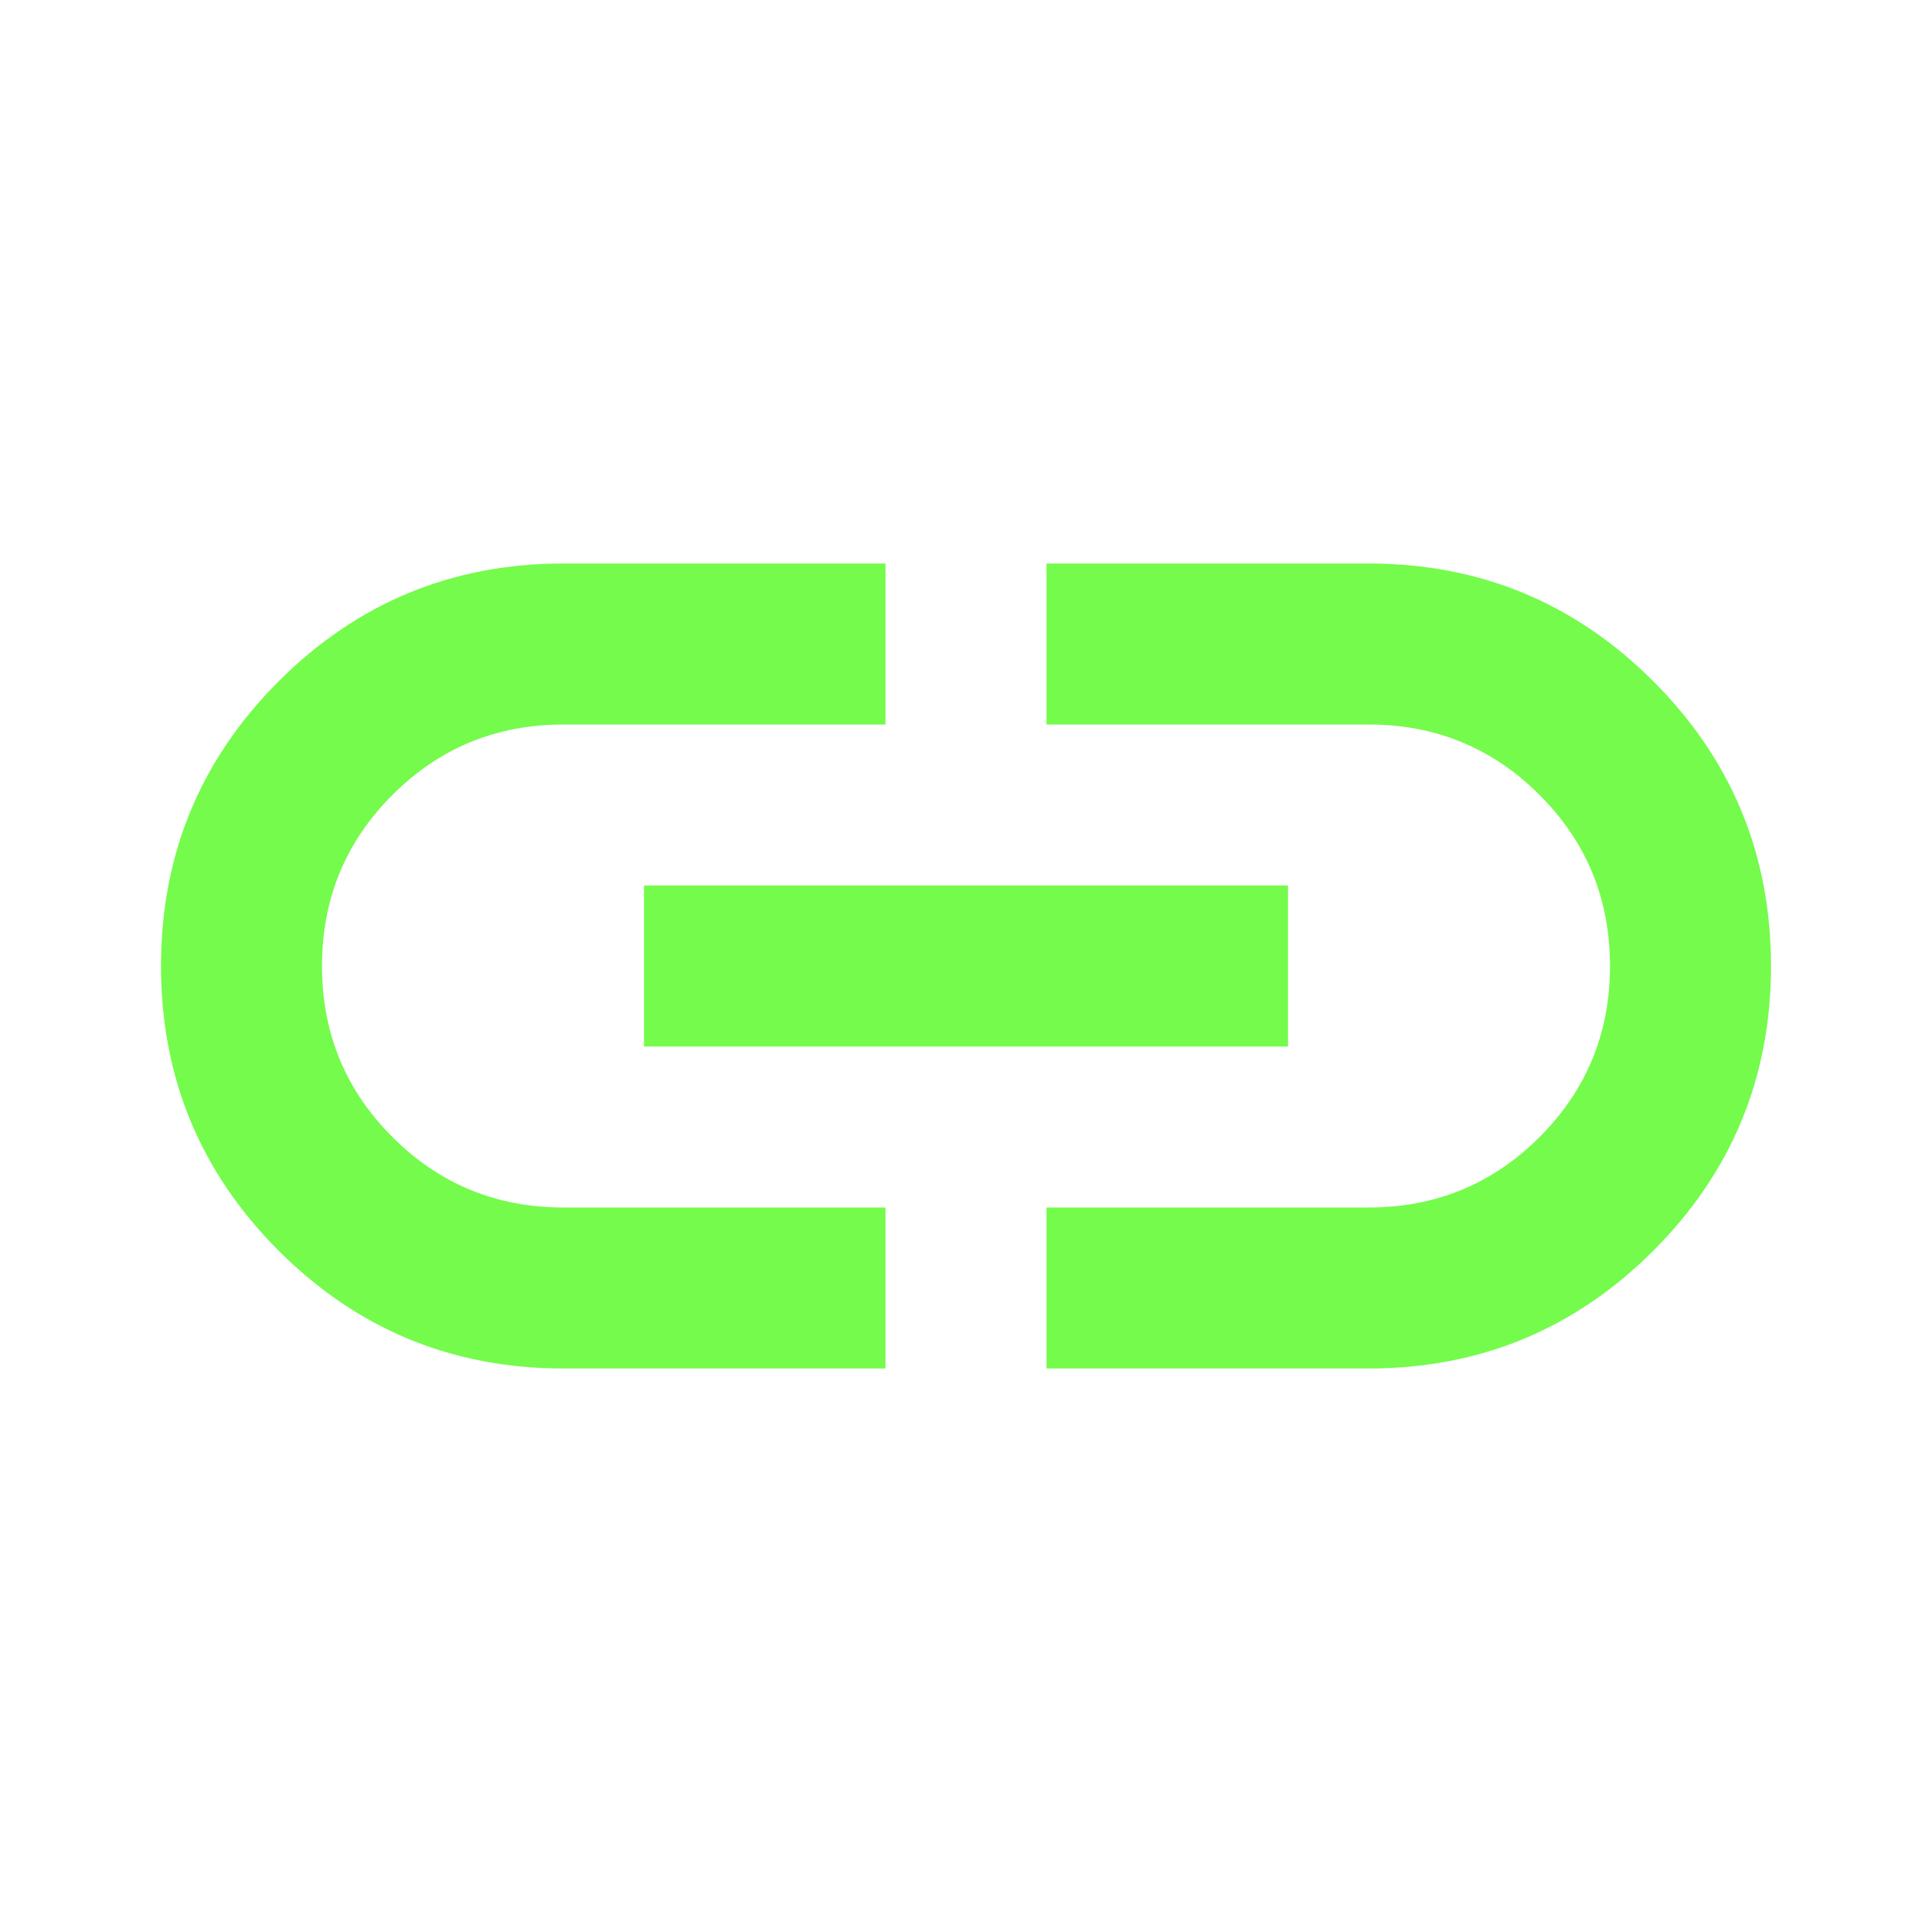
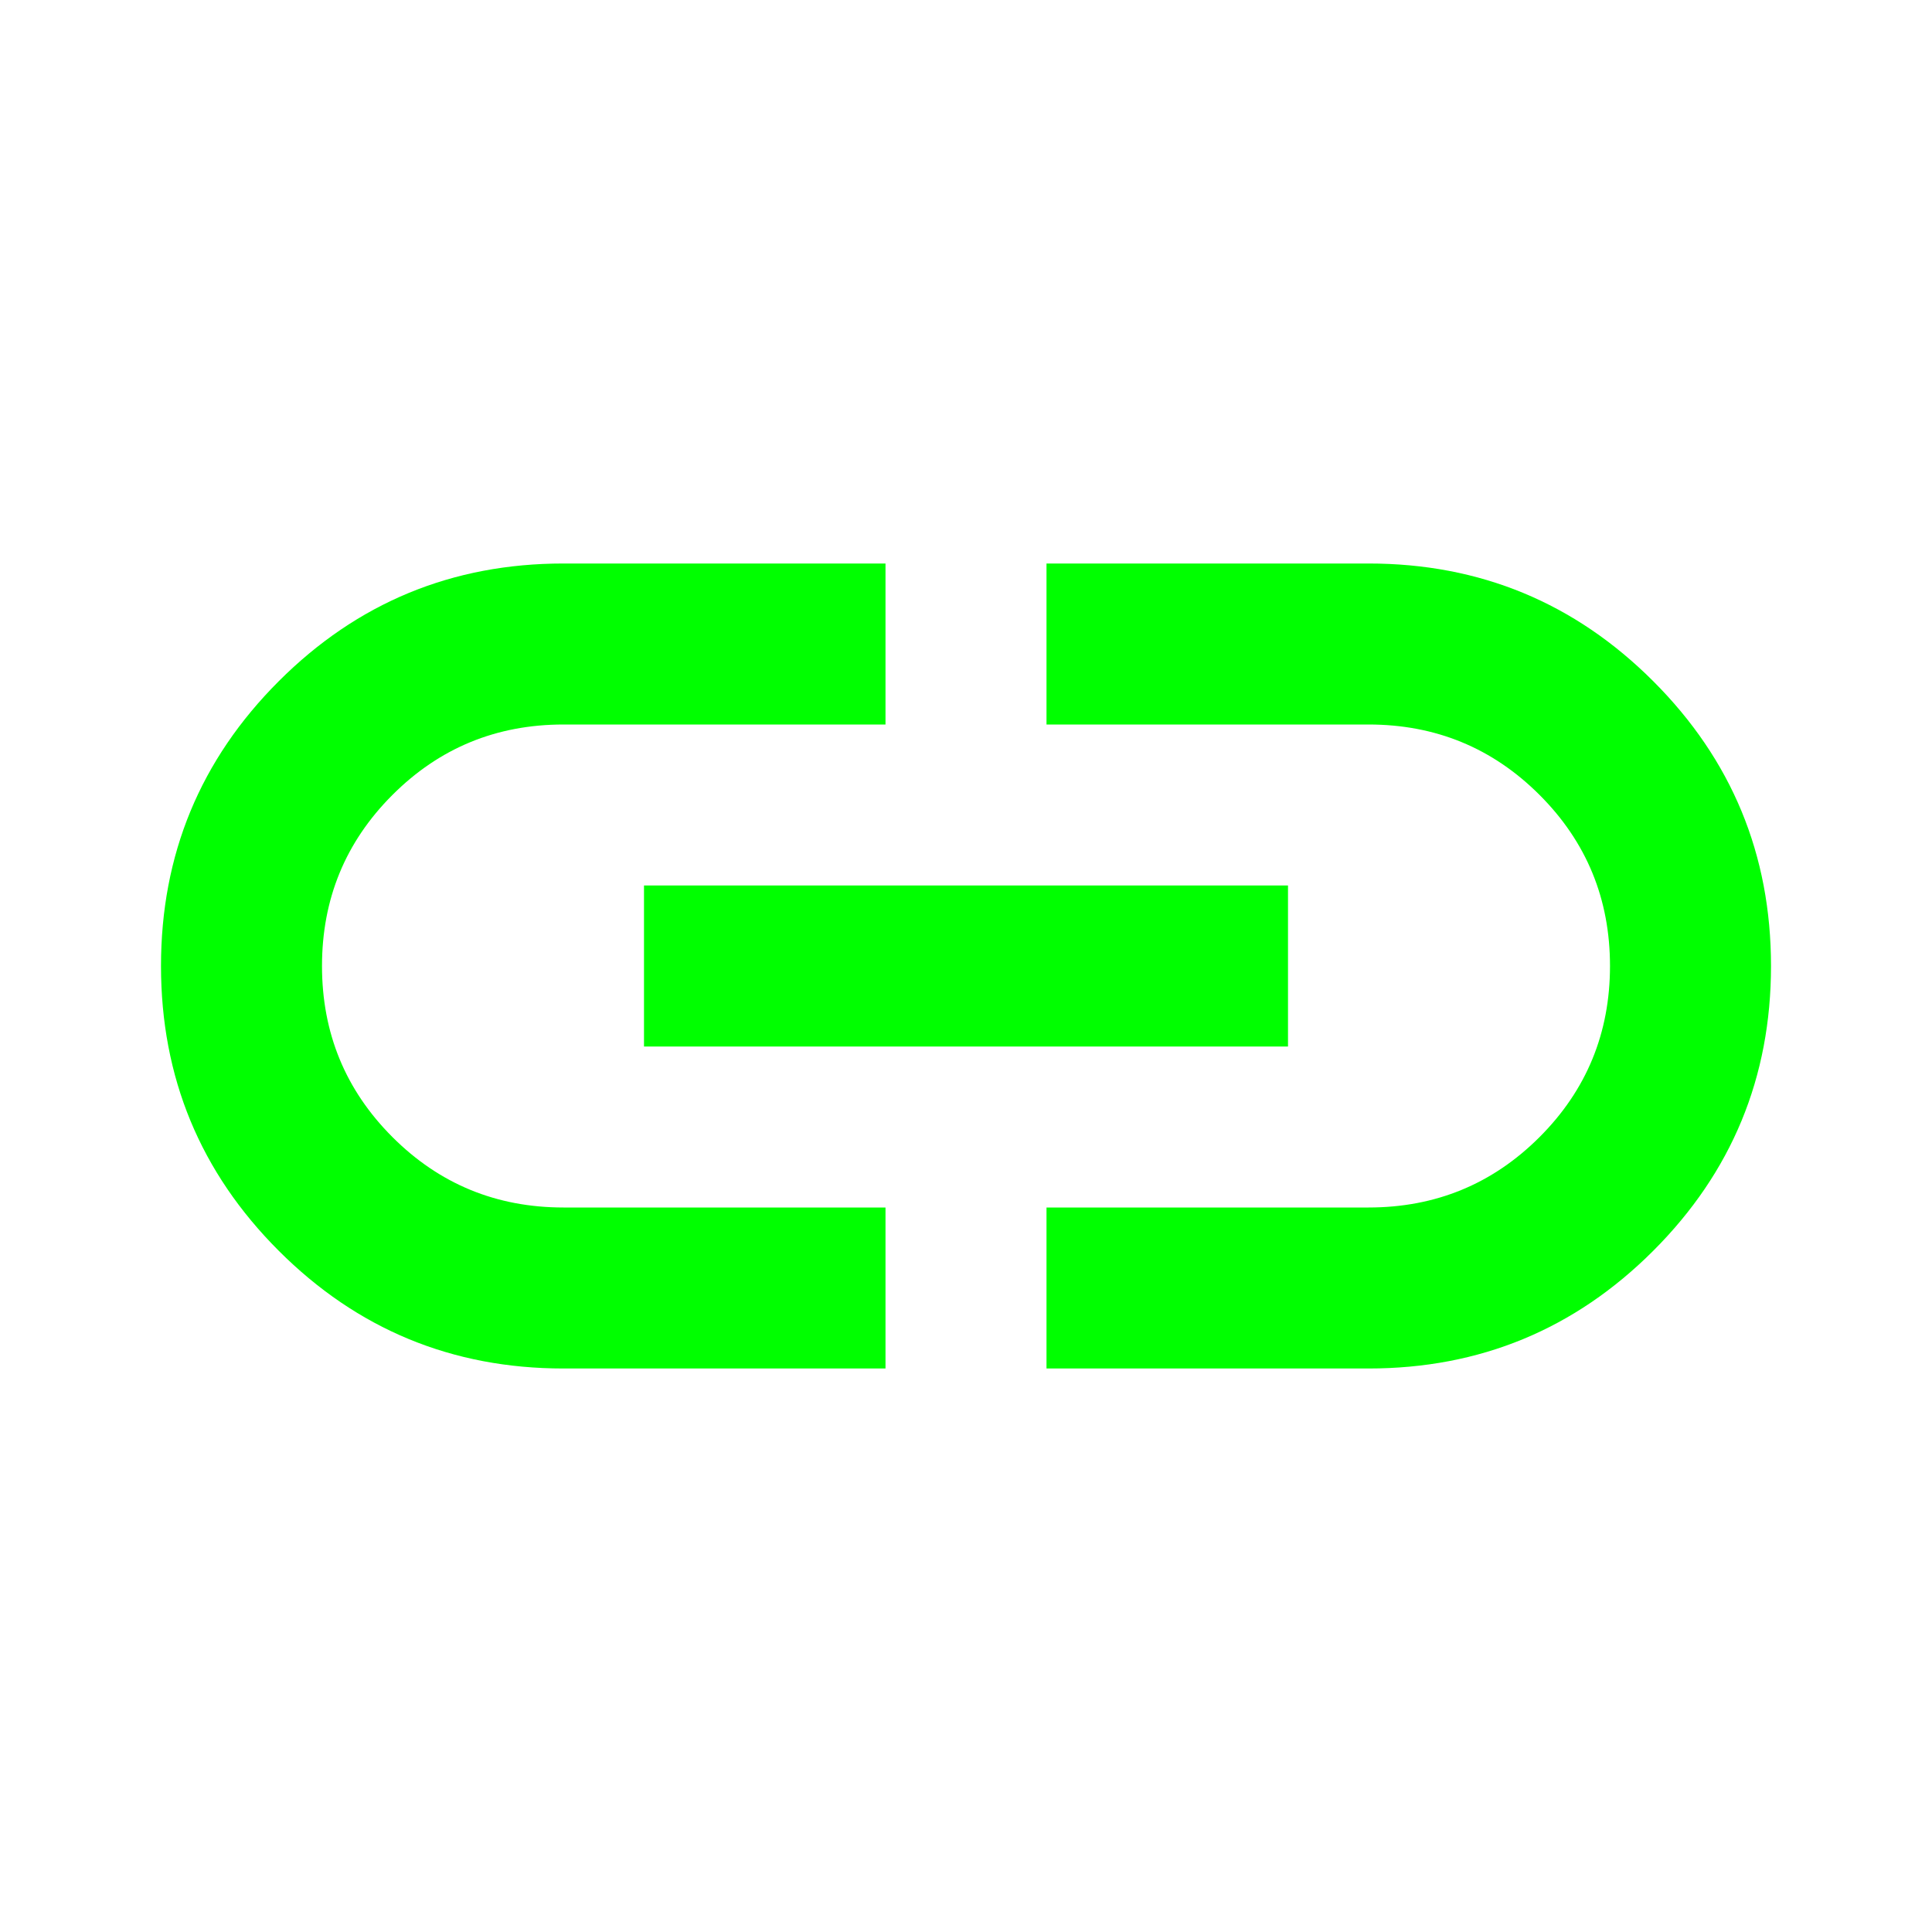
- <svg xmlns="http://www.w3.org/2000/svg" height="24px" viewBox="0 -960 960 960" width="24px" fill="#75FB4C">
+ <svg xmlns="http://www.w3.org/2000/svg" height="50px" viewBox="0 -960 960 960" width="50px" fill="#00ff00">
  <path d="M440-280H280q-83 0-141.5-58.5T80-480q0-83 58.5-141.5T280-680h160v80H280q-50 0-85 35t-35 85q0 50 35 85t85 35h160v80ZM320-440v-80h320v80H320Zm200 160v-80h160q50 0 85-35t35-85q0-50-35-85t-85-35H520v-80h160q83 0 141.5 58.5T880-480q0 83-58.5 141.5T680-280H520Z" />
</svg>
